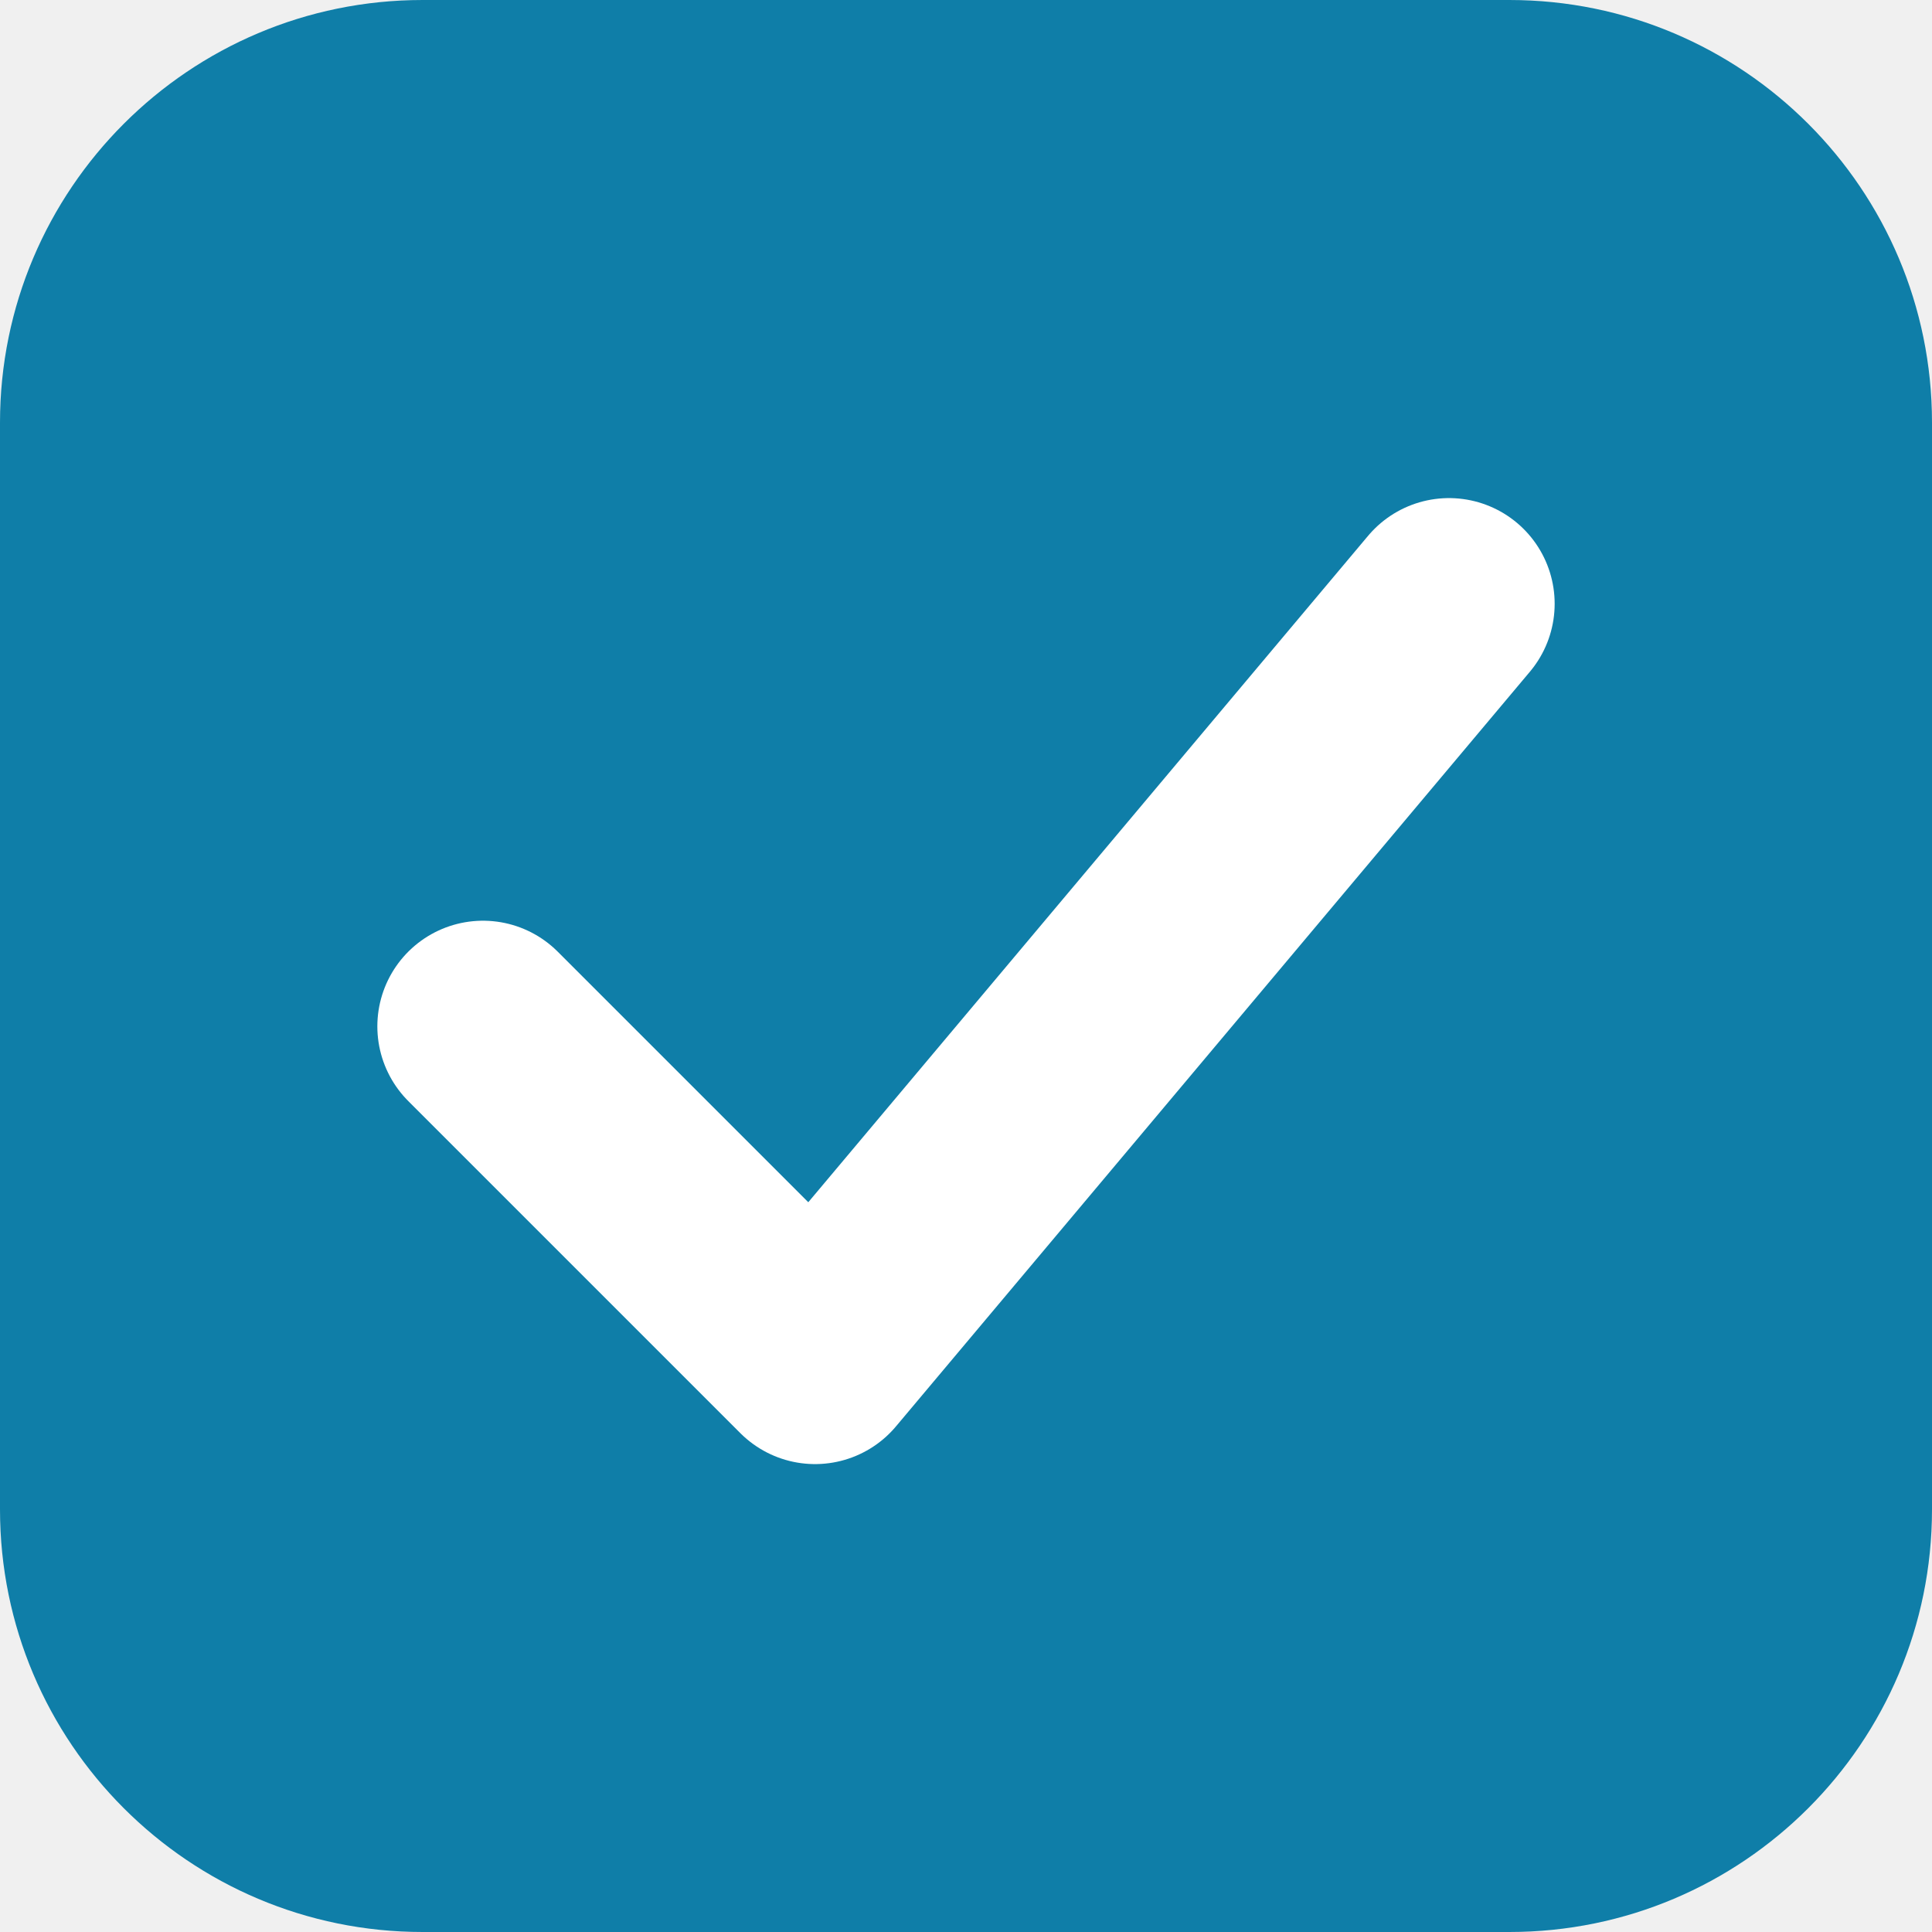
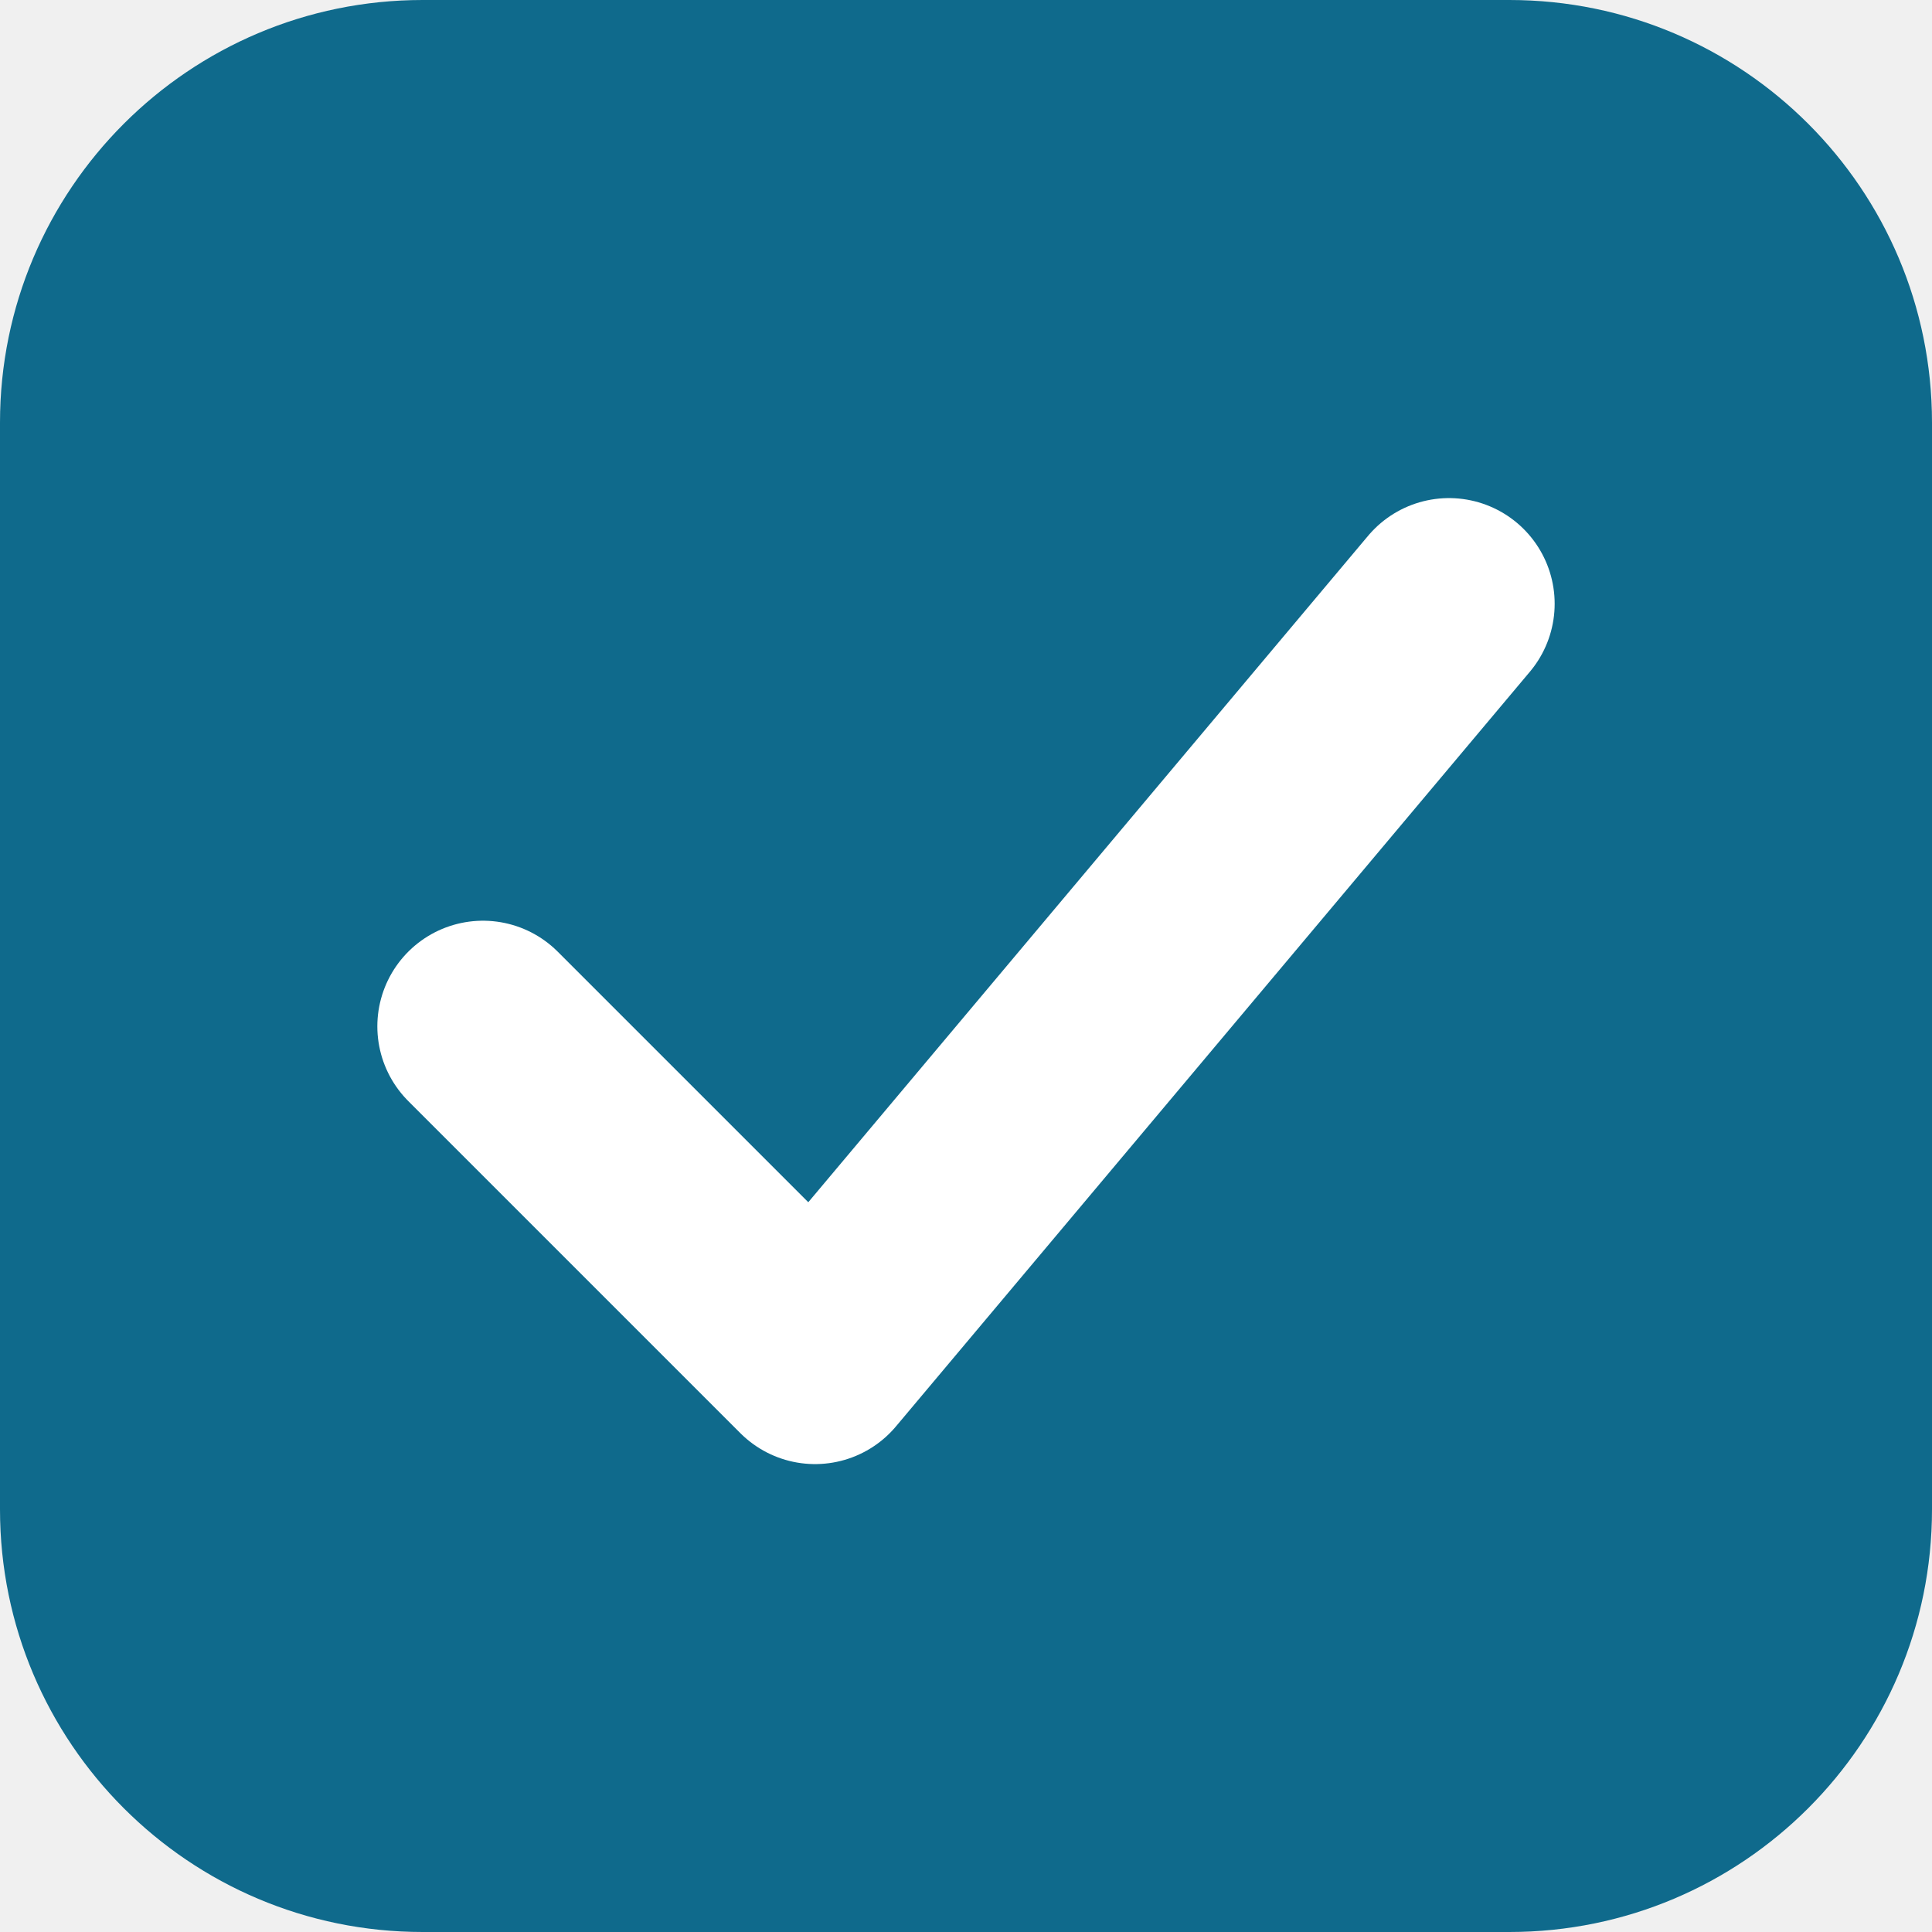
<svg xmlns="http://www.w3.org/2000/svg" viewBox="0 0 32 32">
-   <rect width="32" height="32" rx="7" fill="#0f7ea8" />
+   <rect width="32" height="32" rx="7" fill="#0f6a8c" />
  <path d="m8 17 5.5 5.5L24 10" fill="none" stroke="#fff" stroke-width="3.5" stroke-linecap="round" stroke-linejoin="round" />
</svg>
